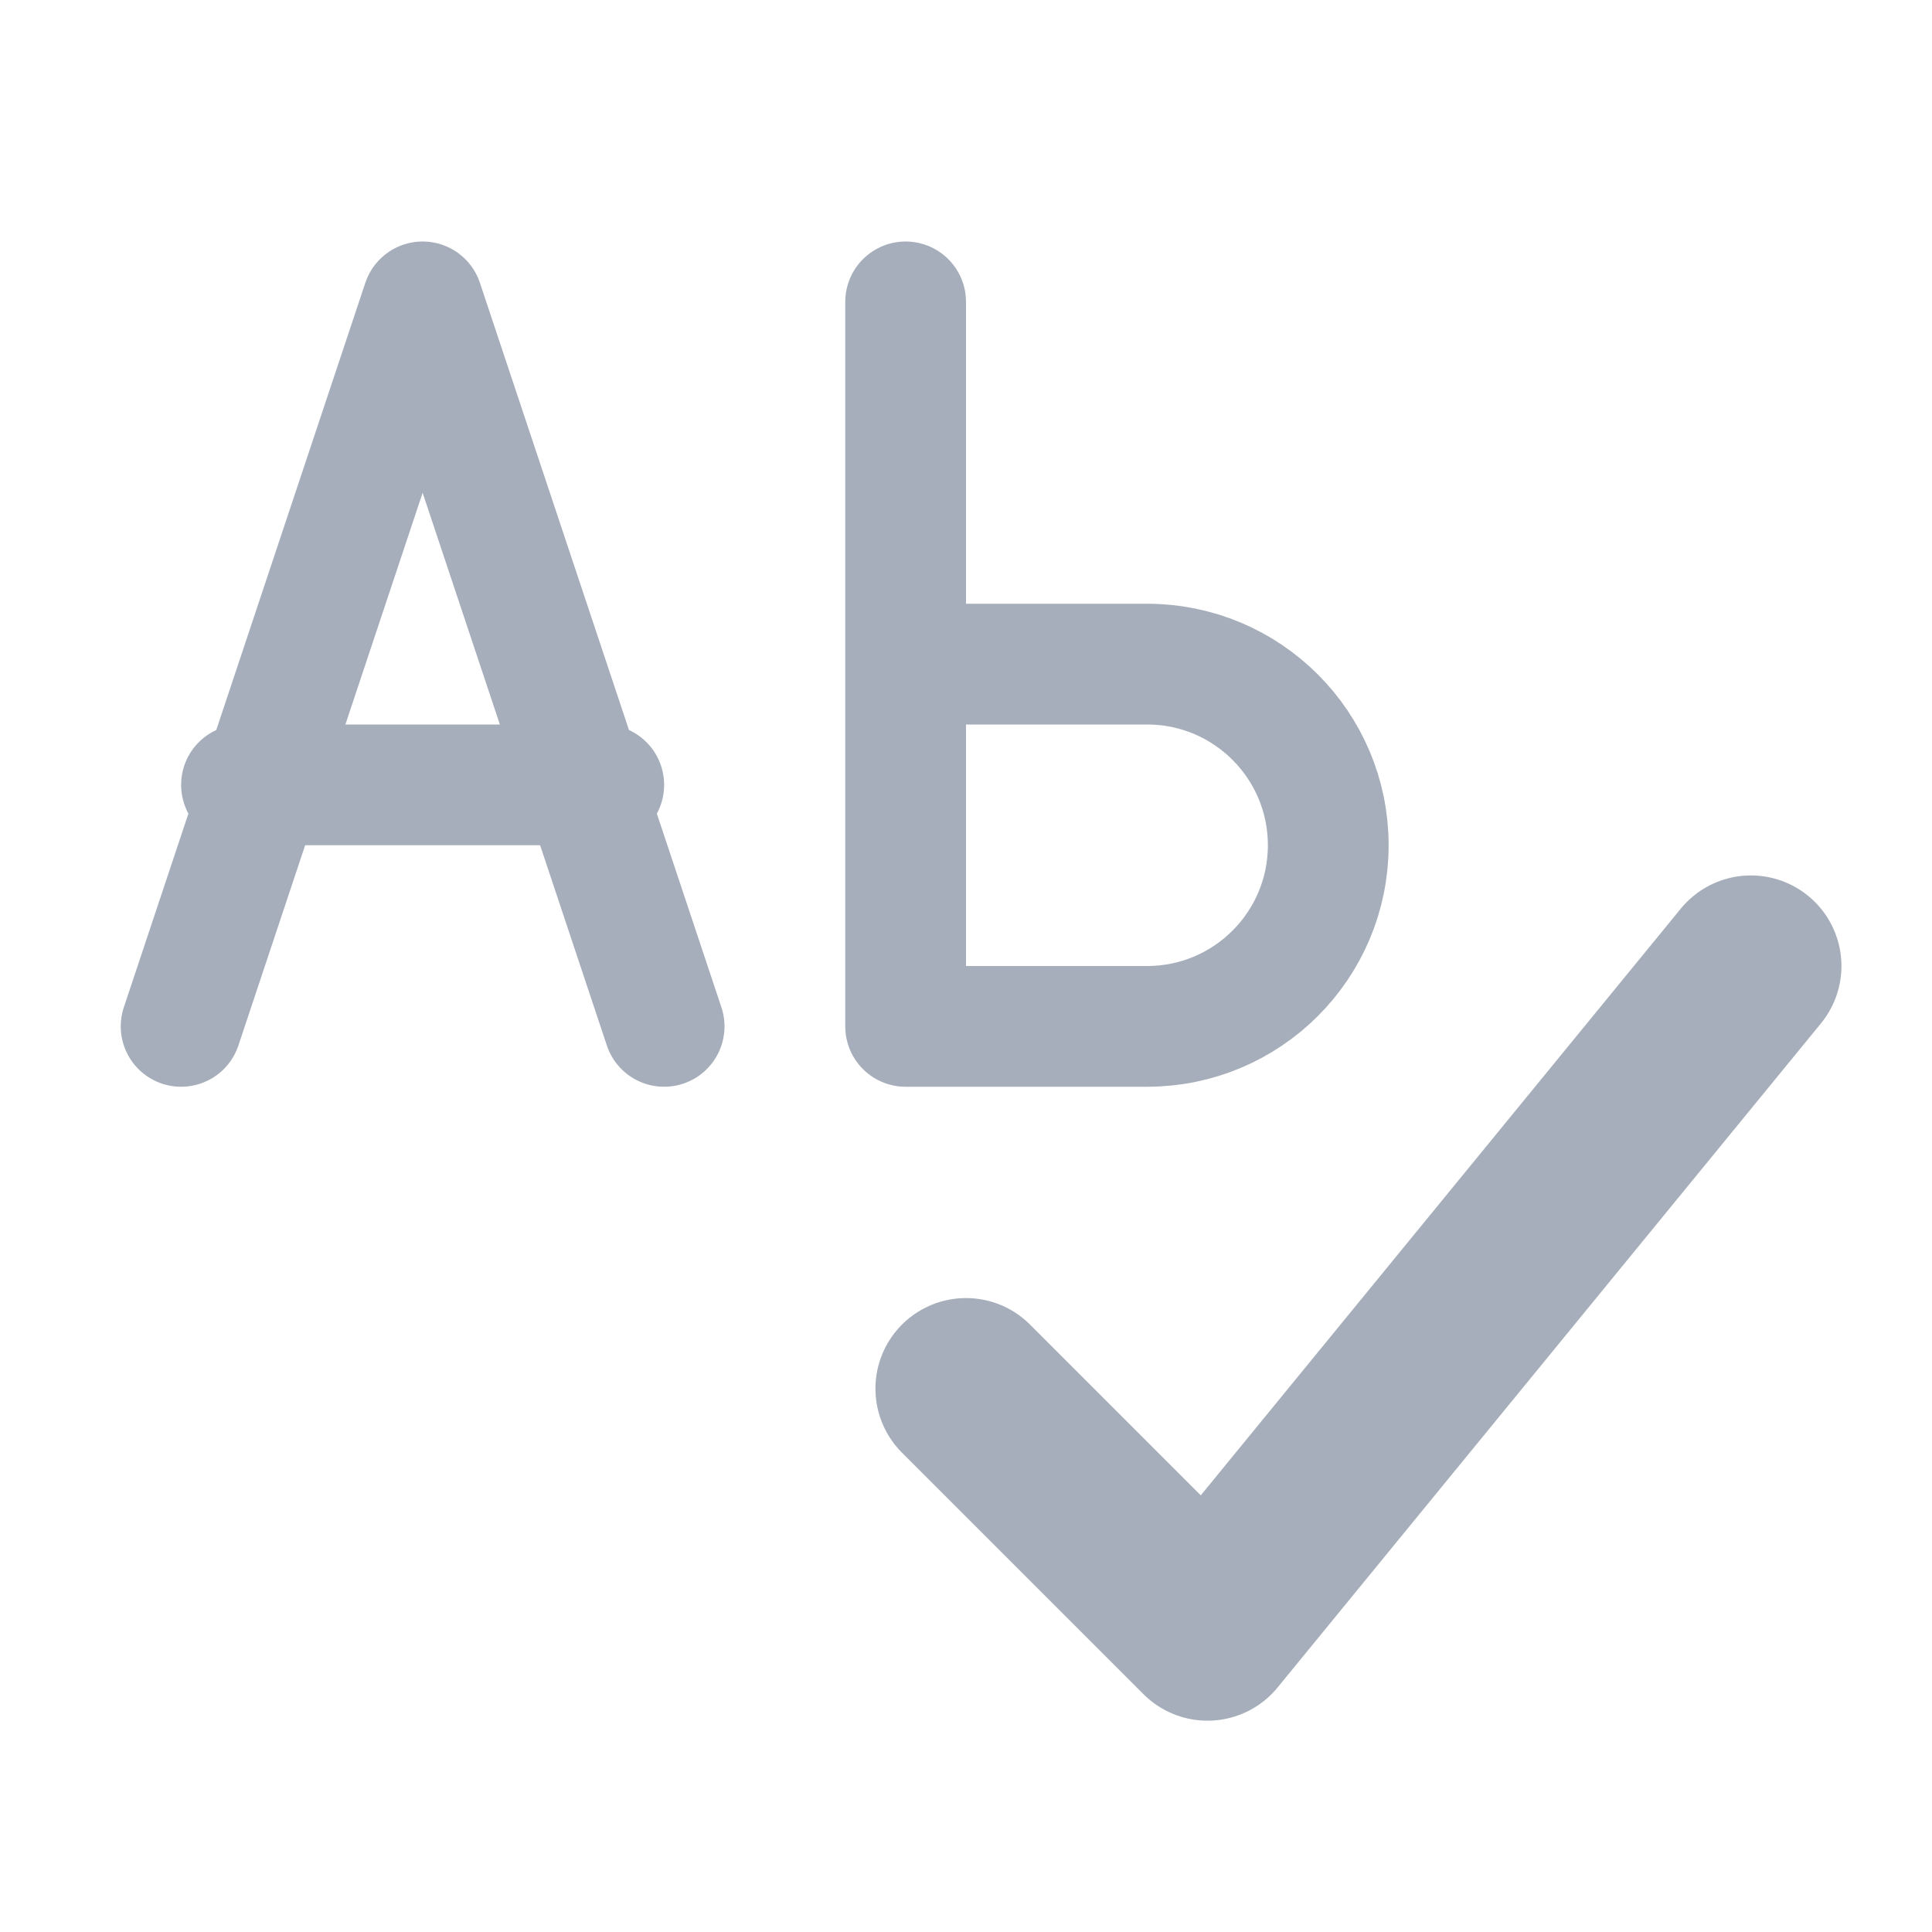
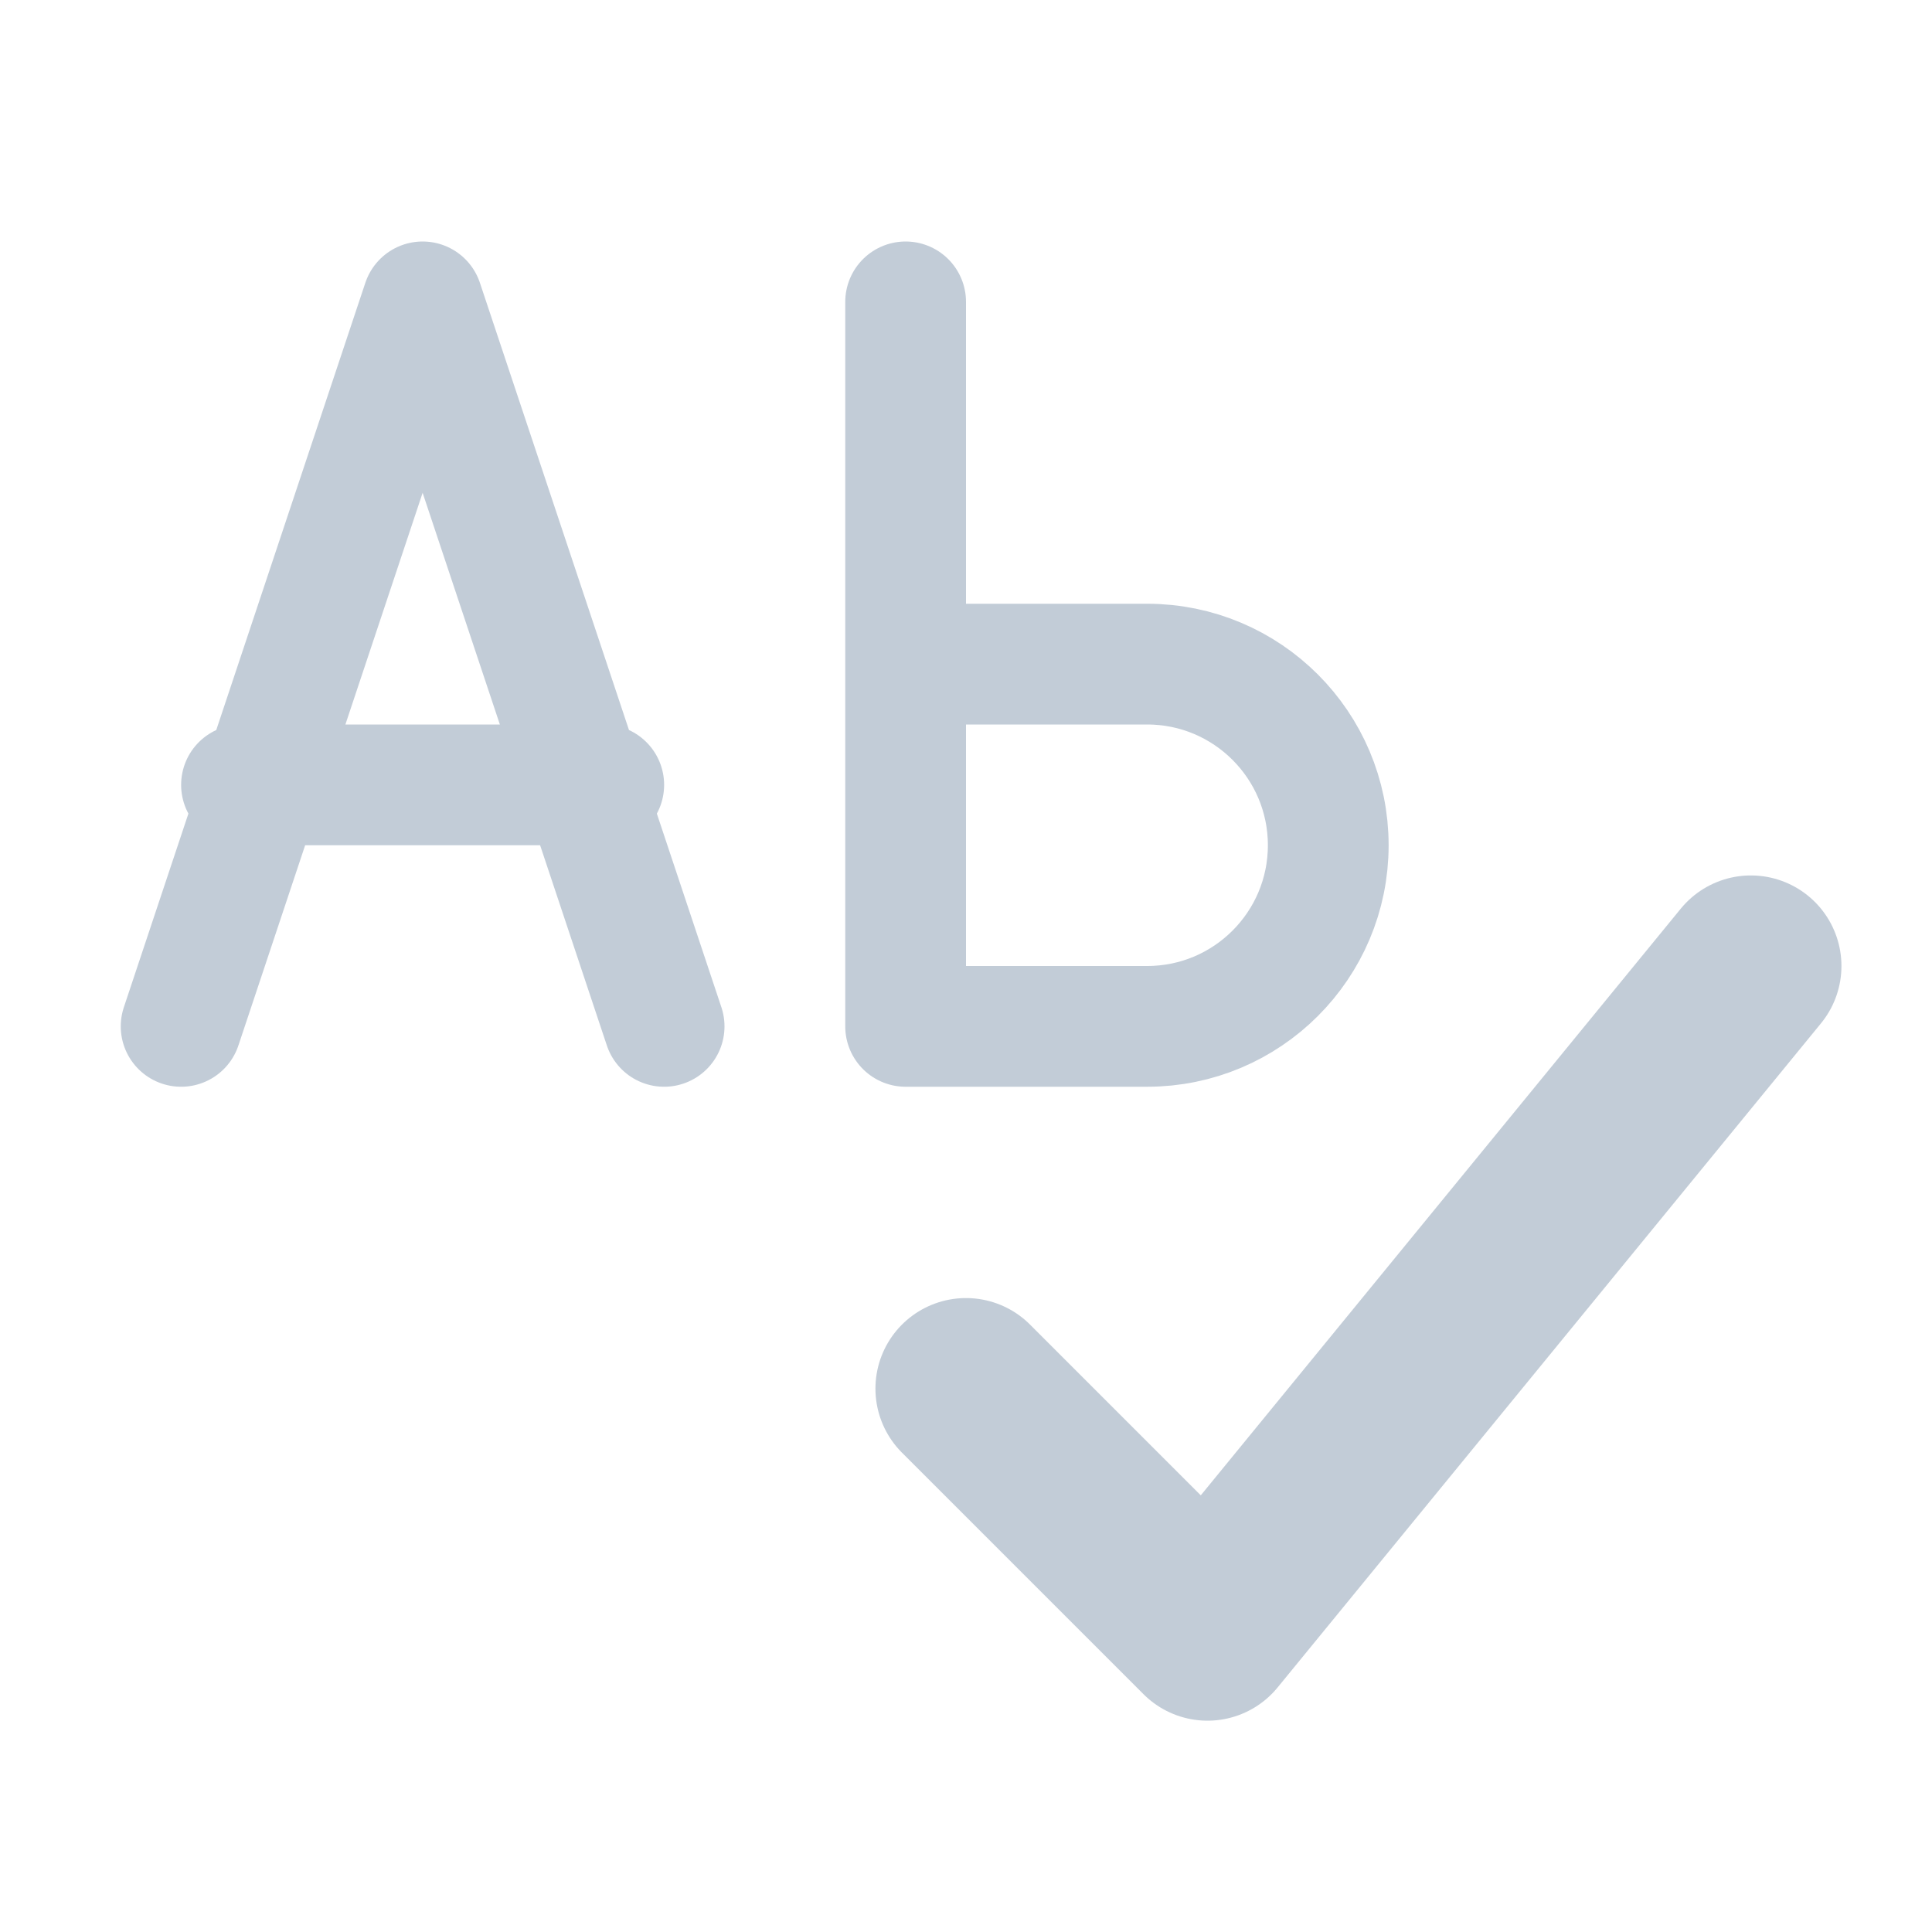
<svg xmlns="http://www.w3.org/2000/svg" width="32" height="32" viewBox="0 0 32 32">
-   <g stroke="#a5aeba" stroke-width="2" stroke-linecap="round" stroke-linejoin="round">
+   <g stroke="#c2ccd7" stroke-width="2" stroke-linecap="round" stroke-linejoin="round">
    <path d="m3 17 4-12 4 12m-7-4h6M15 5v12m0-6h4a3 3 0 0 1 0 6h-4" fill="none" />
-     <path d="m16 23 4 4 9-11" fill="none" stroke="#a5aeba" stroke-width="3" />
+     <path d="m16 23 4 4 9-11" fill="none" stroke="#c2ccd7" stroke-width="3" />
  </g>
</svg>
